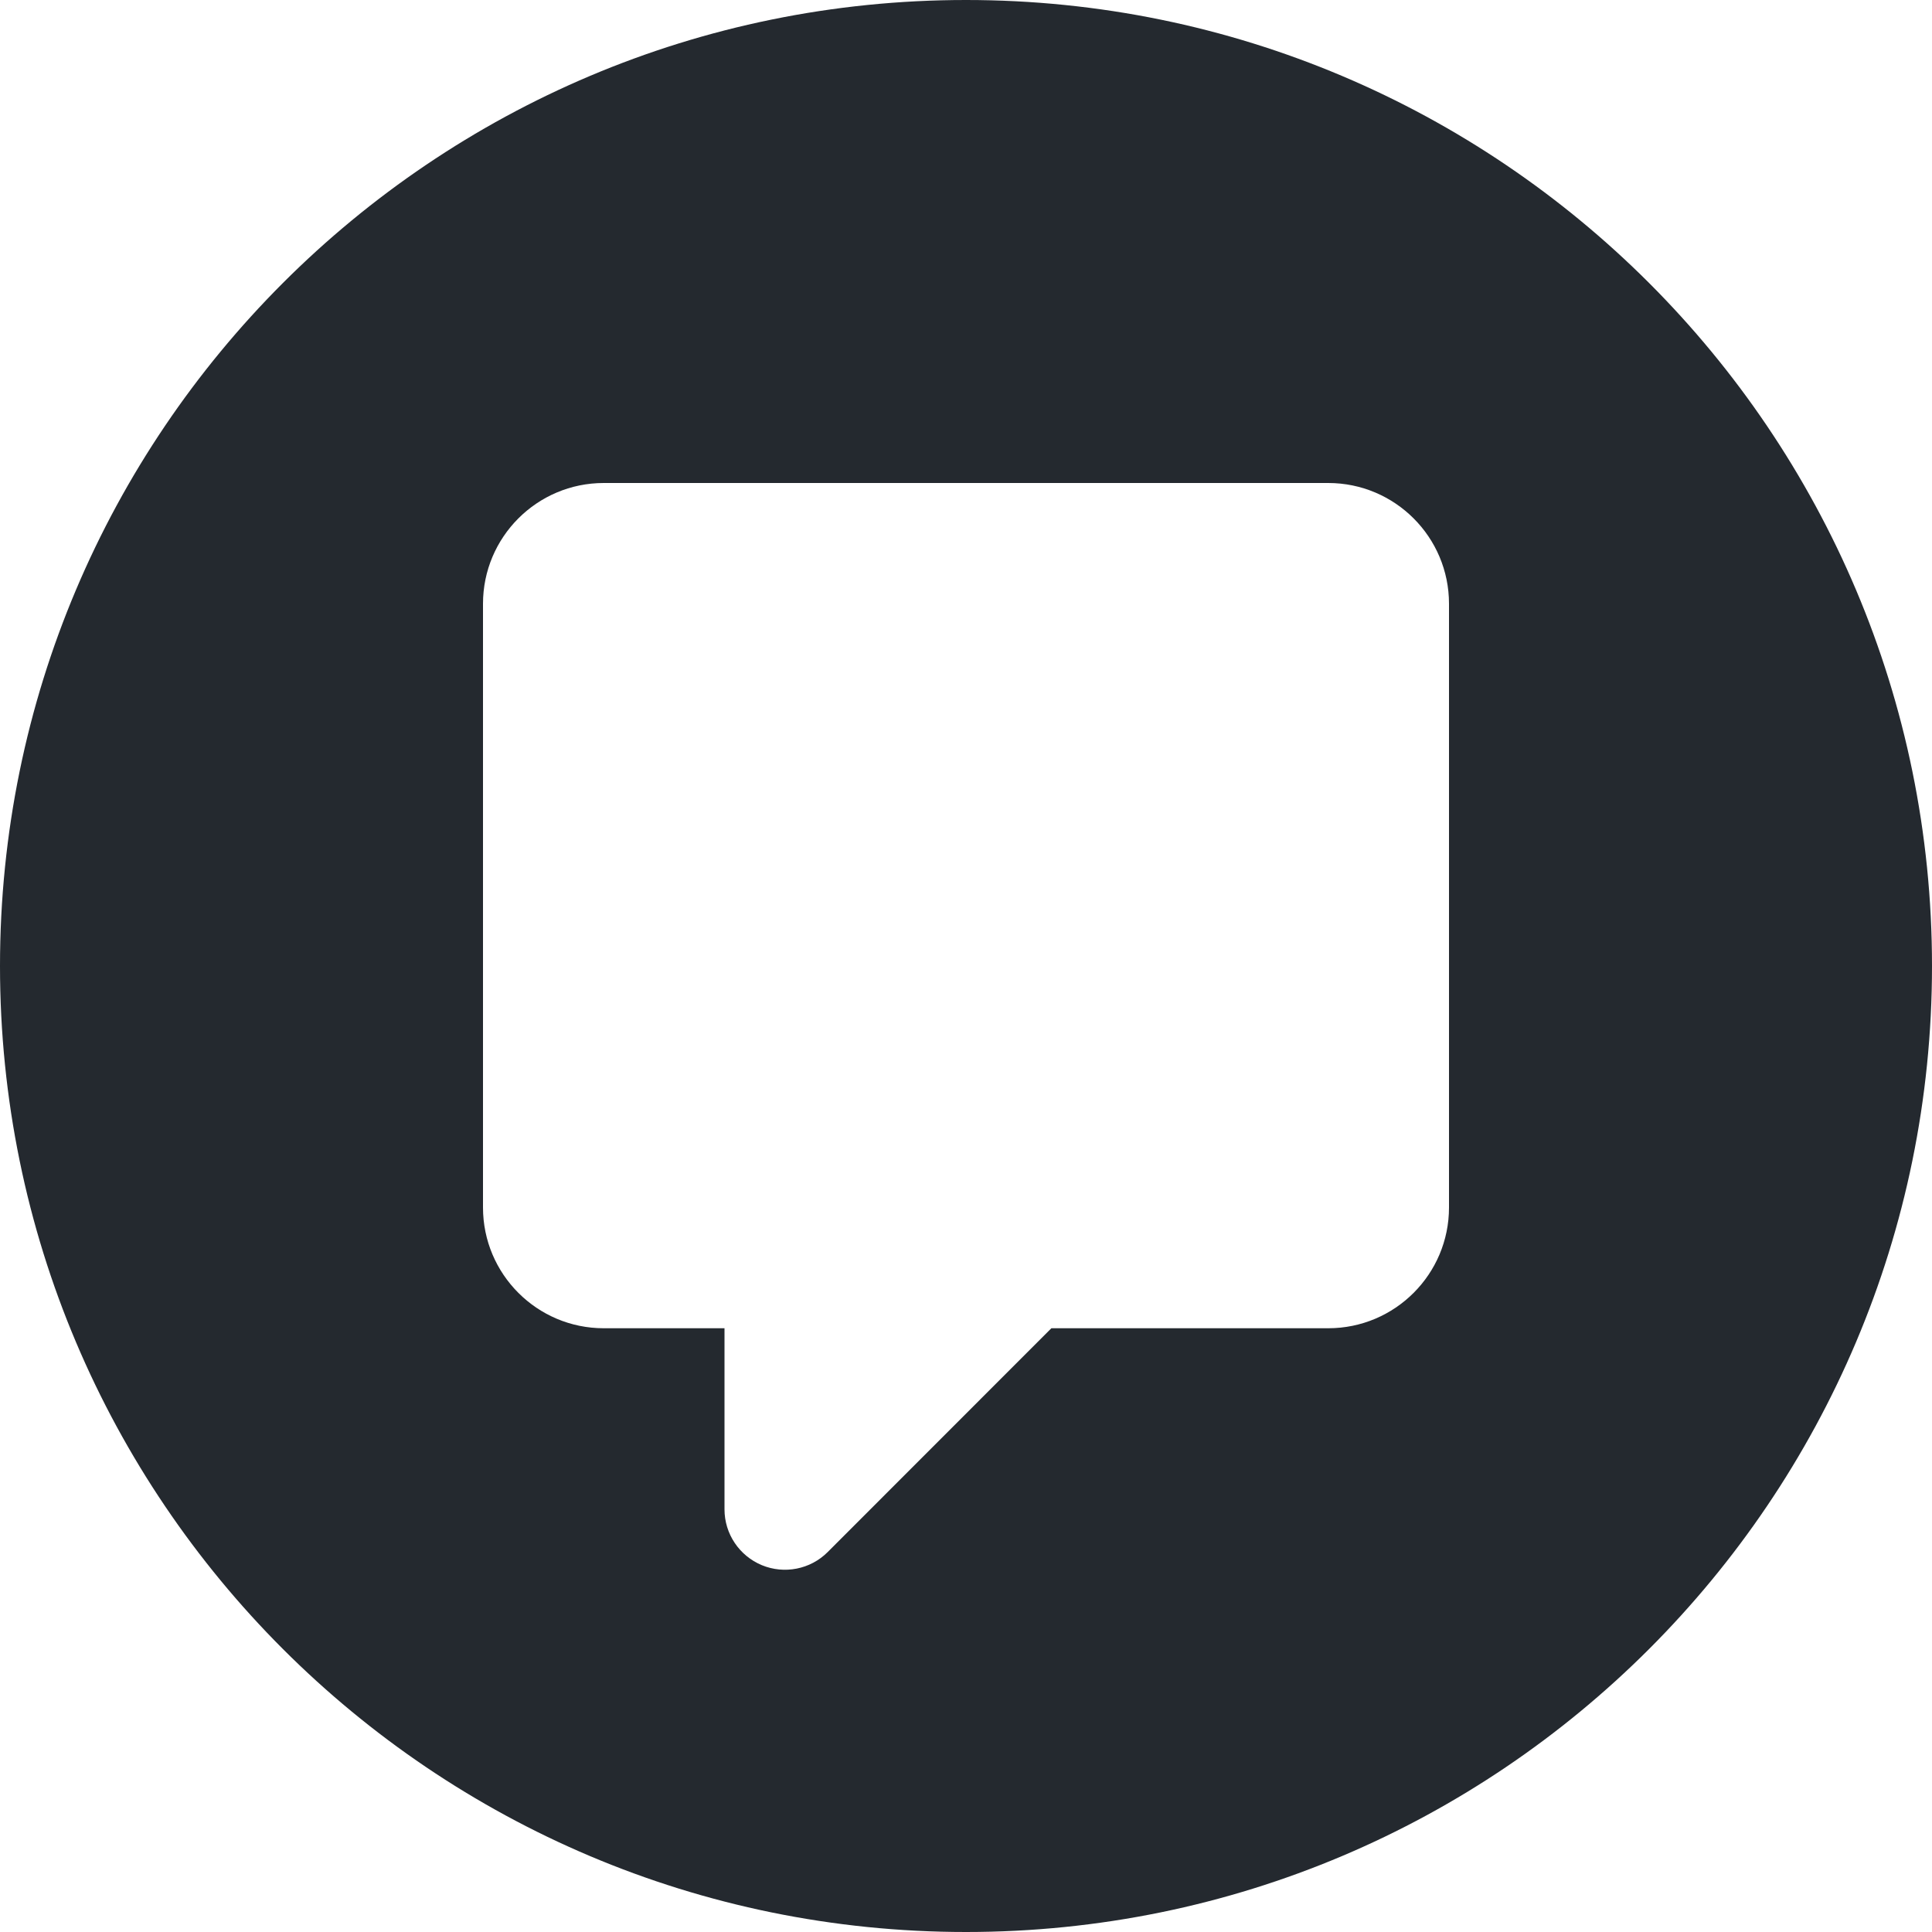
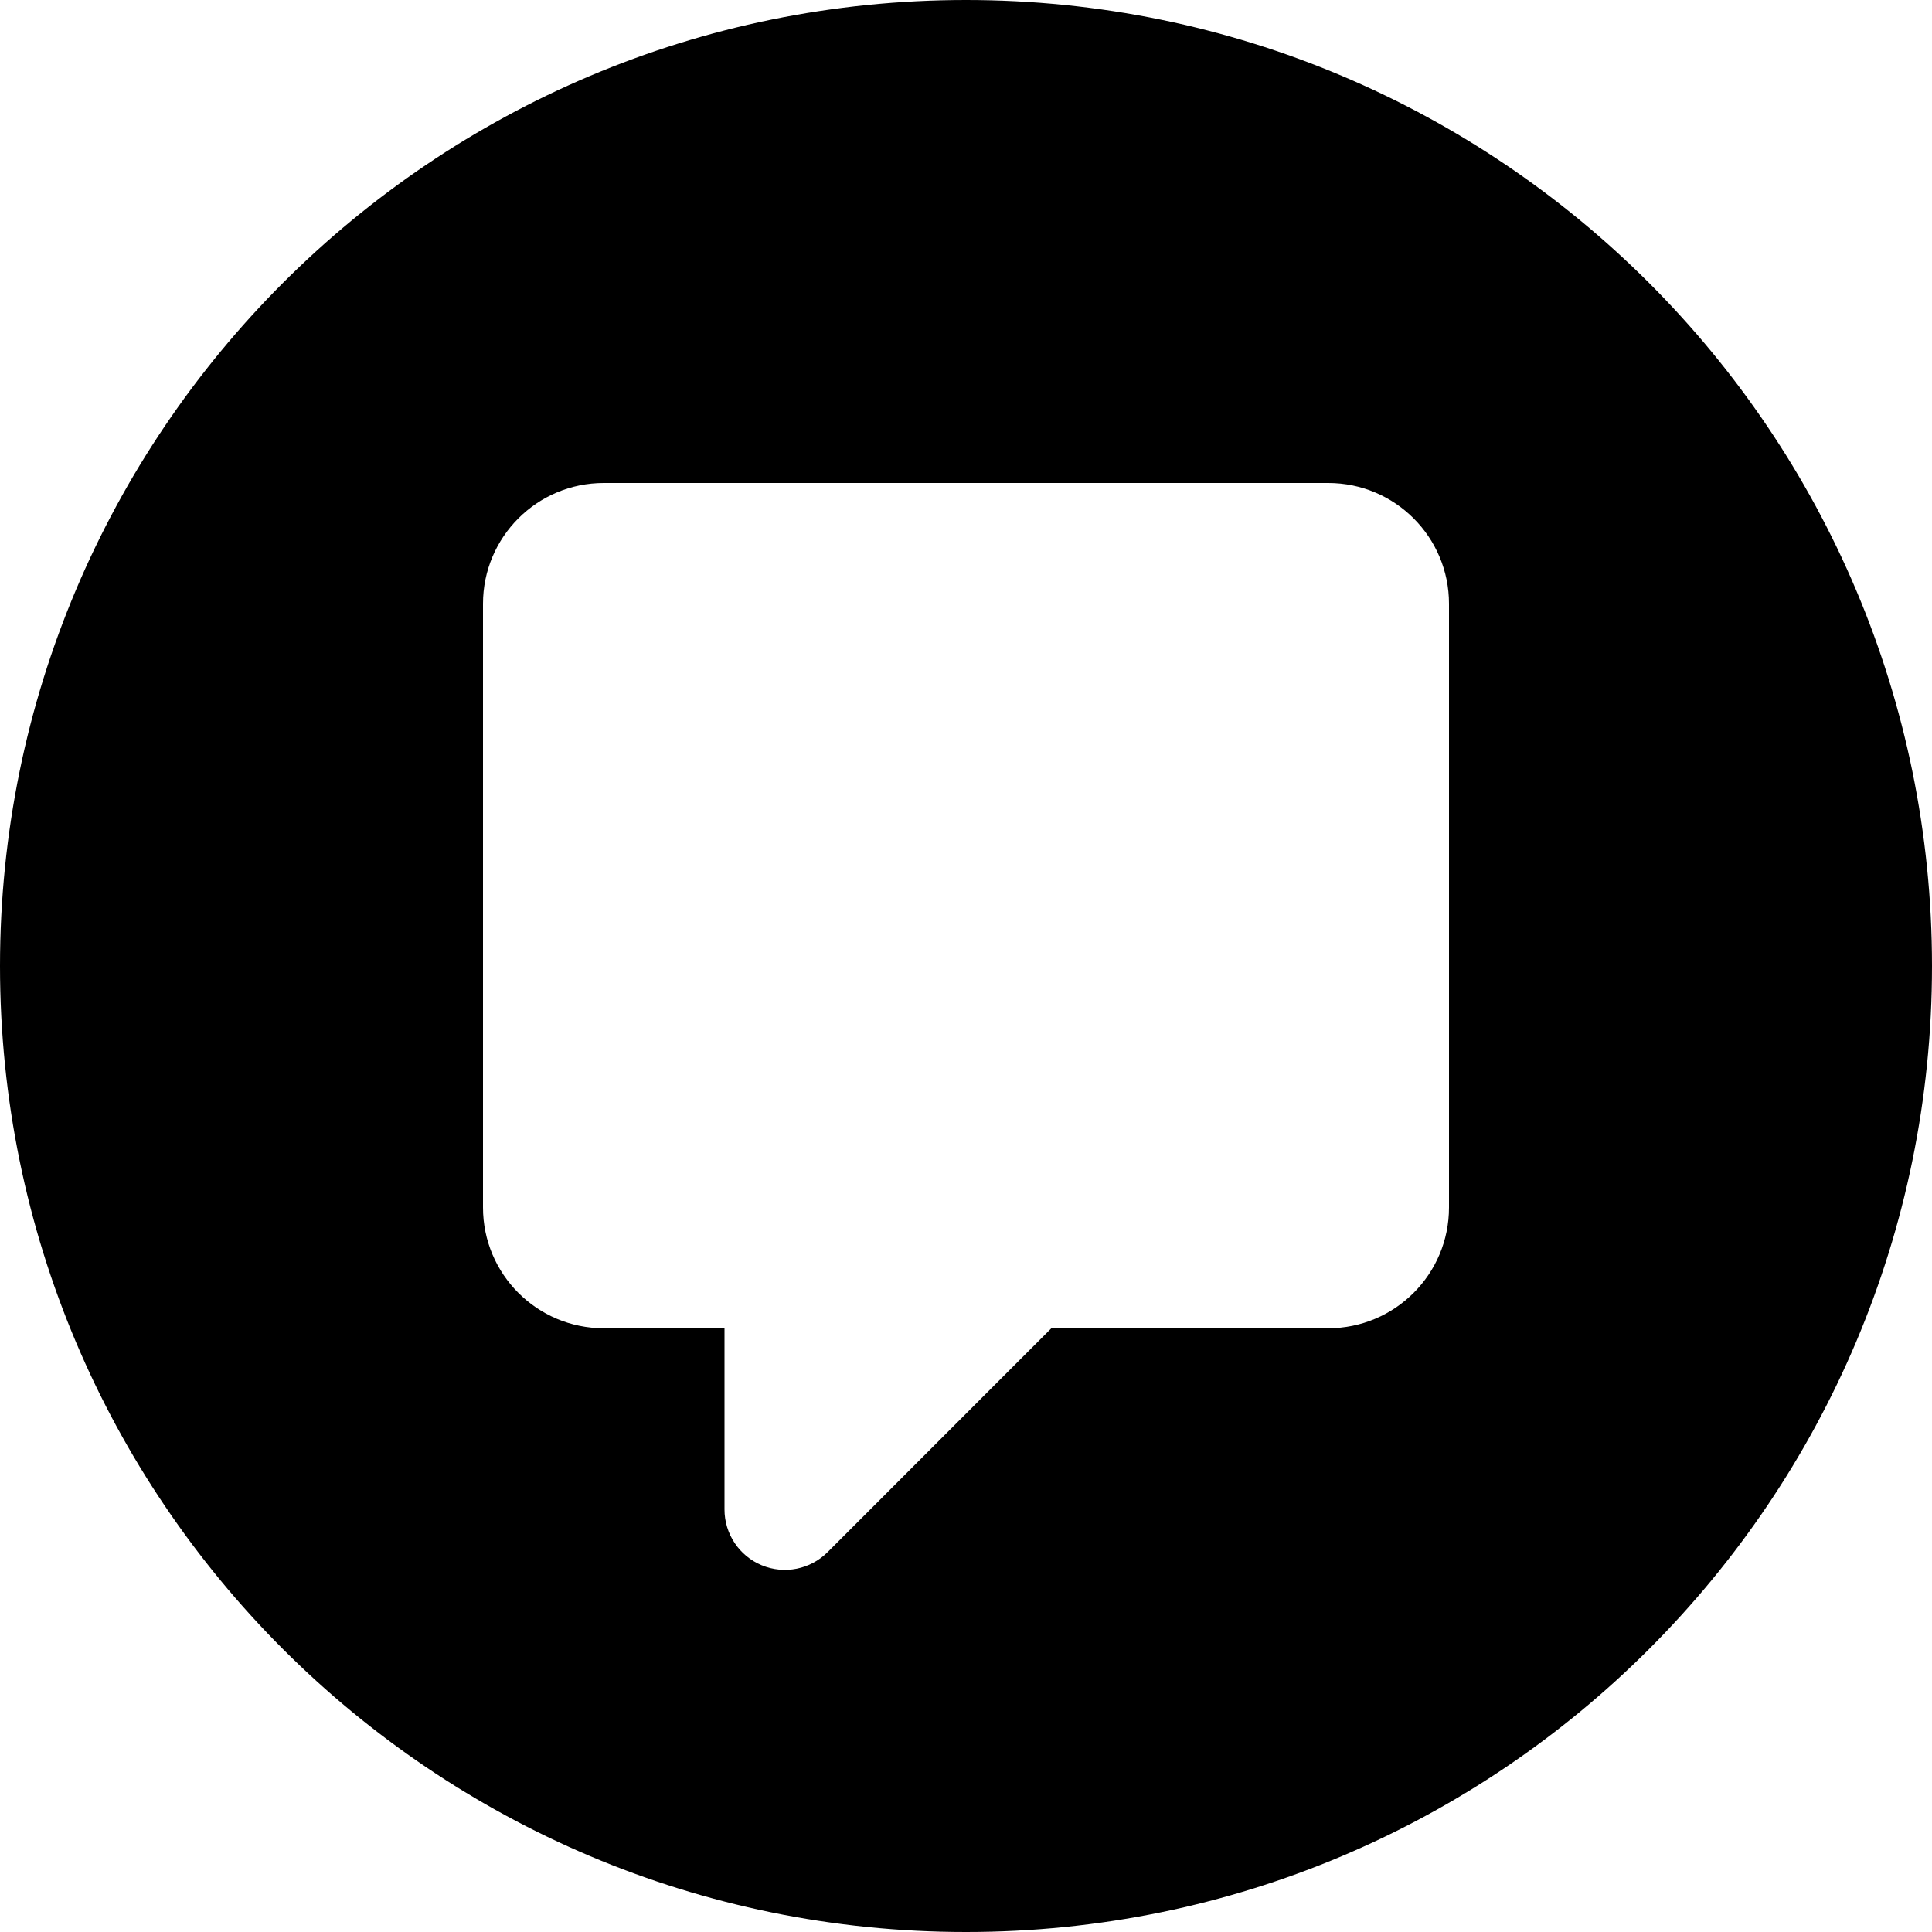
- <svg xmlns="http://www.w3.org/2000/svg" width="16" height="16" viewBox="0 0 16 16" fill="none">
-   <path fill-rule="evenodd" clip-rule="evenodd" d="M8 16C12.418 16 16 12.418 16 8C16 3.582 12.418 0 8 0C3.582 0 0 3.582 0 8C0 12.418 3.582 16 8 16ZM4 5C4 4.448 4.448 4 5 4H11C11.552 4 12 4.448 12 5V10C12 10.552 11.552 11 11 11H8.707L6.854 12.854C6.711 12.997 6.495 13.039 6.309 12.962C6.122 12.884 6 12.702 6 12.5V11H5C4.448 11 4 10.552 4 10V5Z" fill="#24292F" />
+ <svg xmlns="http://www.w3.org/2000/svg" width="16" height="16" viewBox="0 0 16 16">
+   <path fill-rule="evenodd" d="M8 16A8 8 0 108 0a8 8 0 000 16zM4 5a1 1 0 011-1h6a1 1 0 011 1v5a1 1 0 01-1 1H8.707l-1.853 1.854A.5.5 0 016 12.5V11H5a1 1 0 01-1-1V5z" />
</svg>
